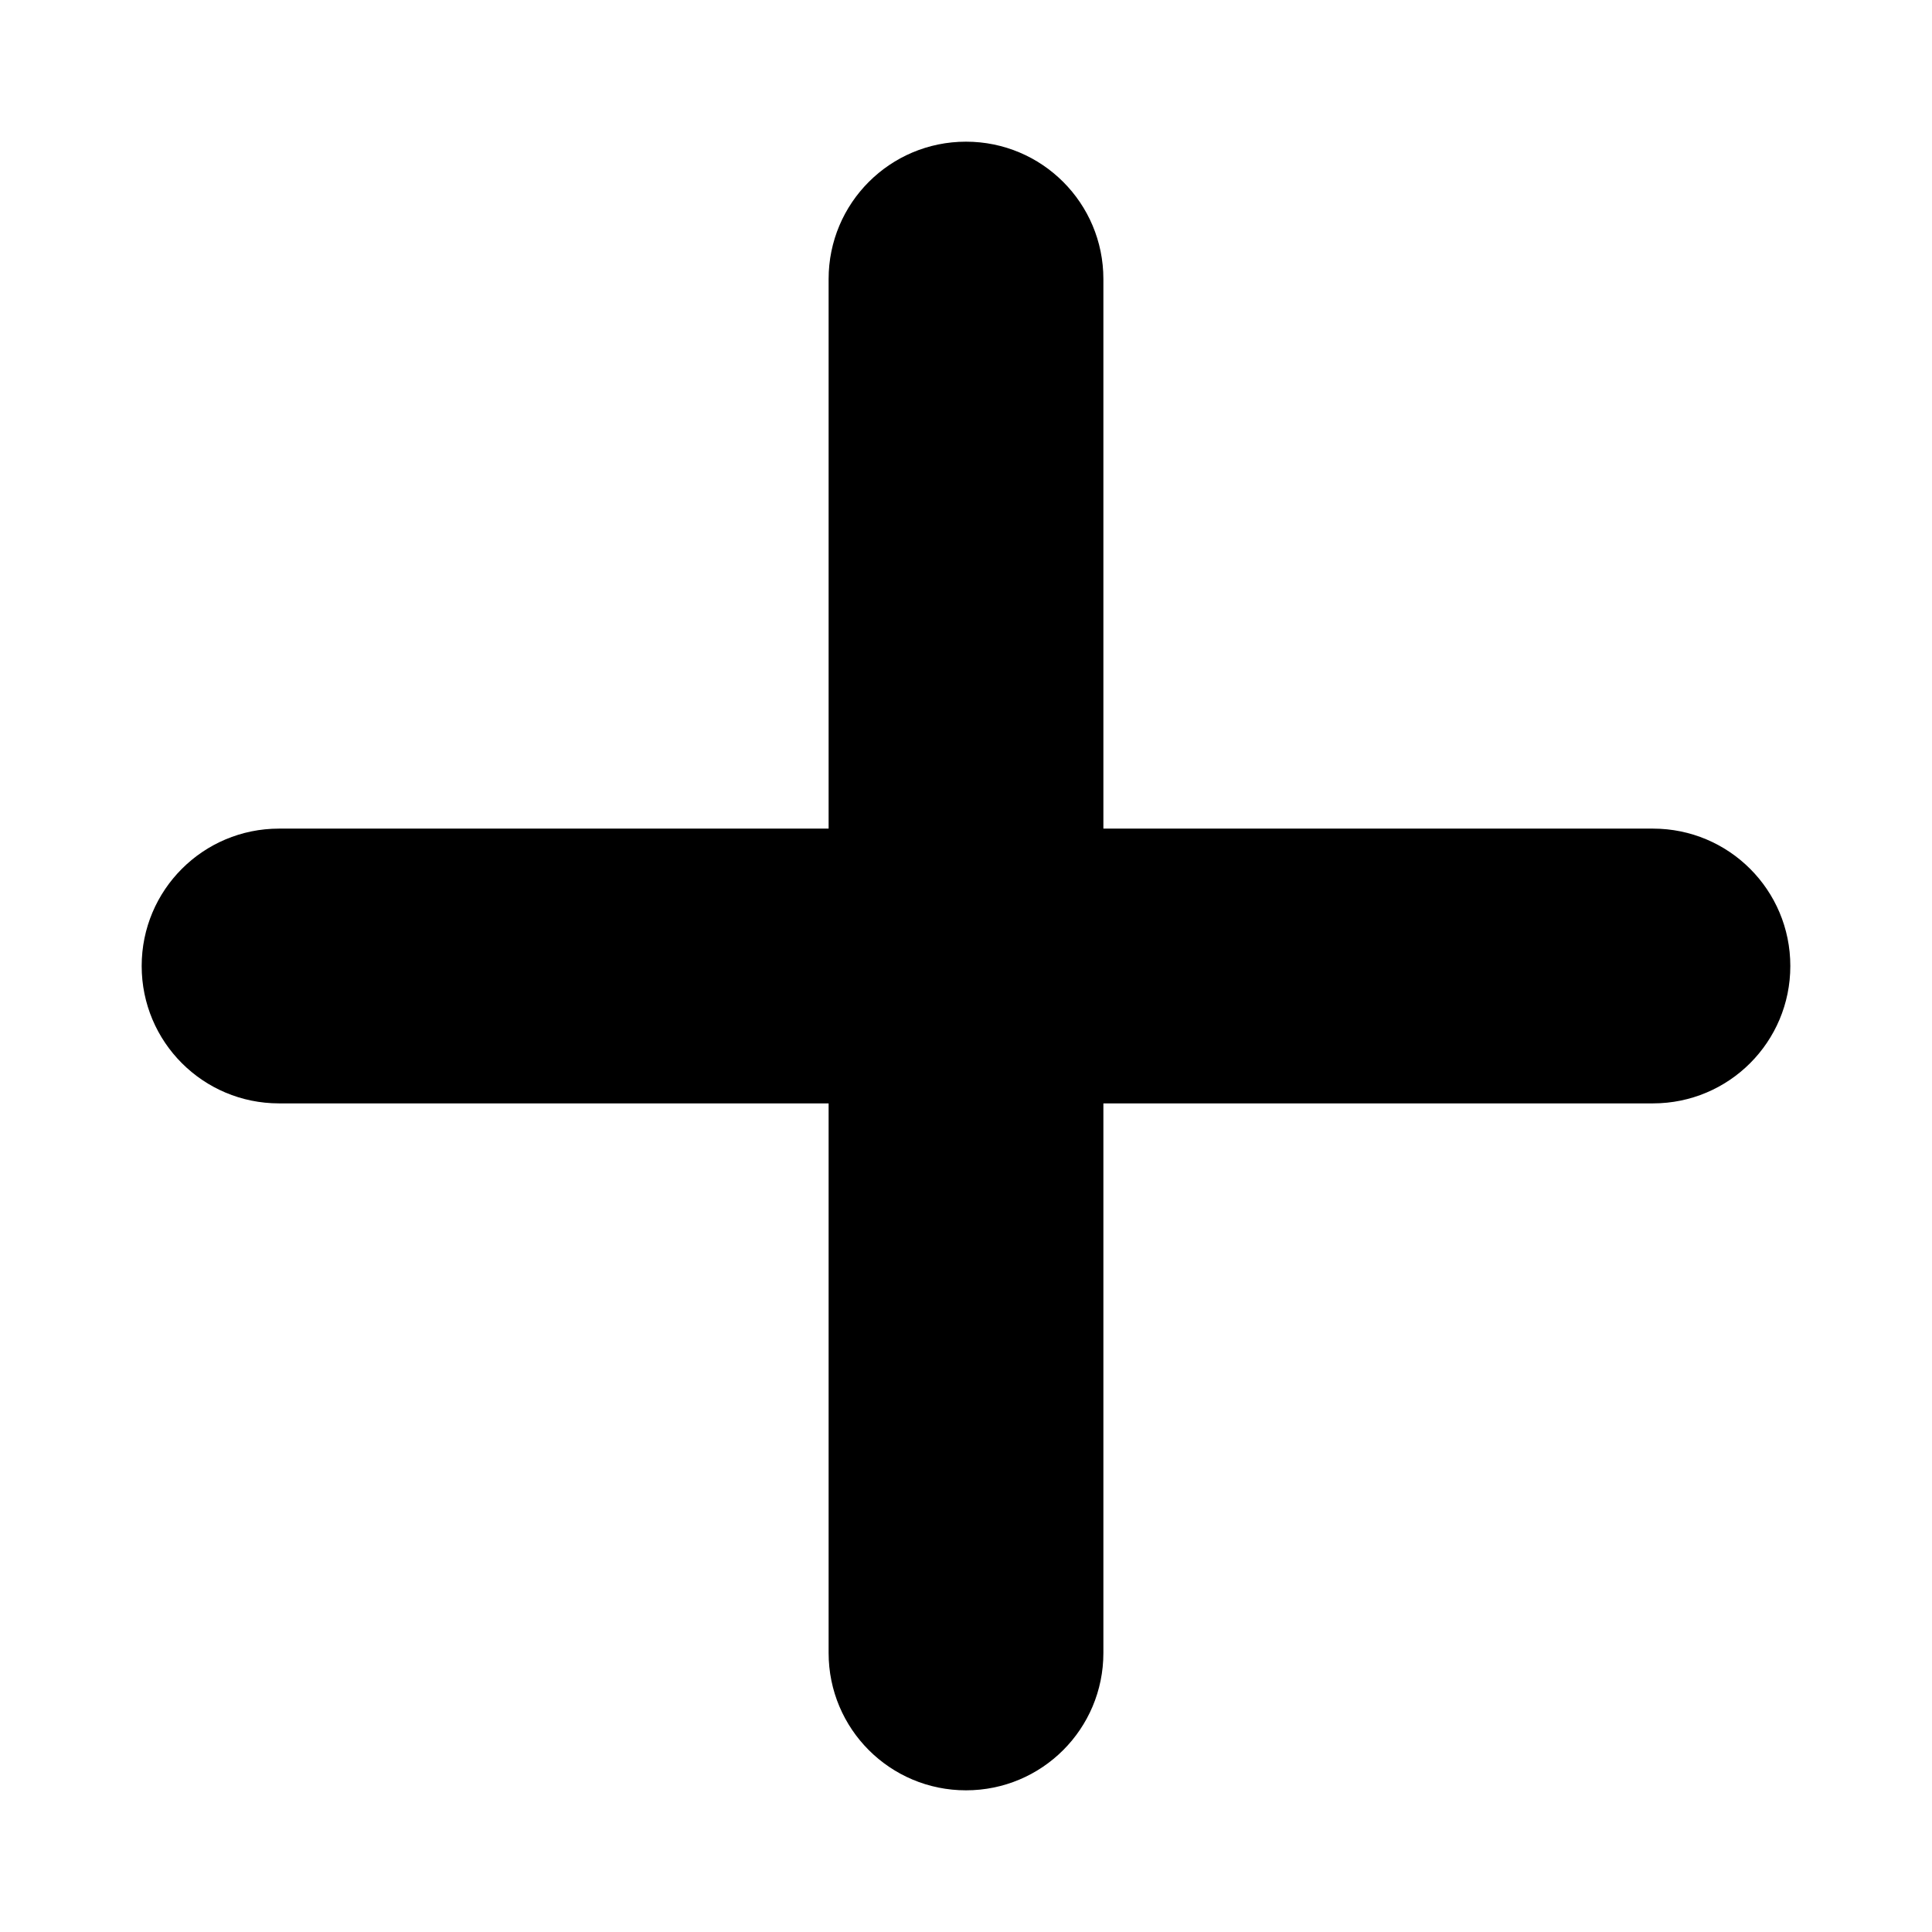
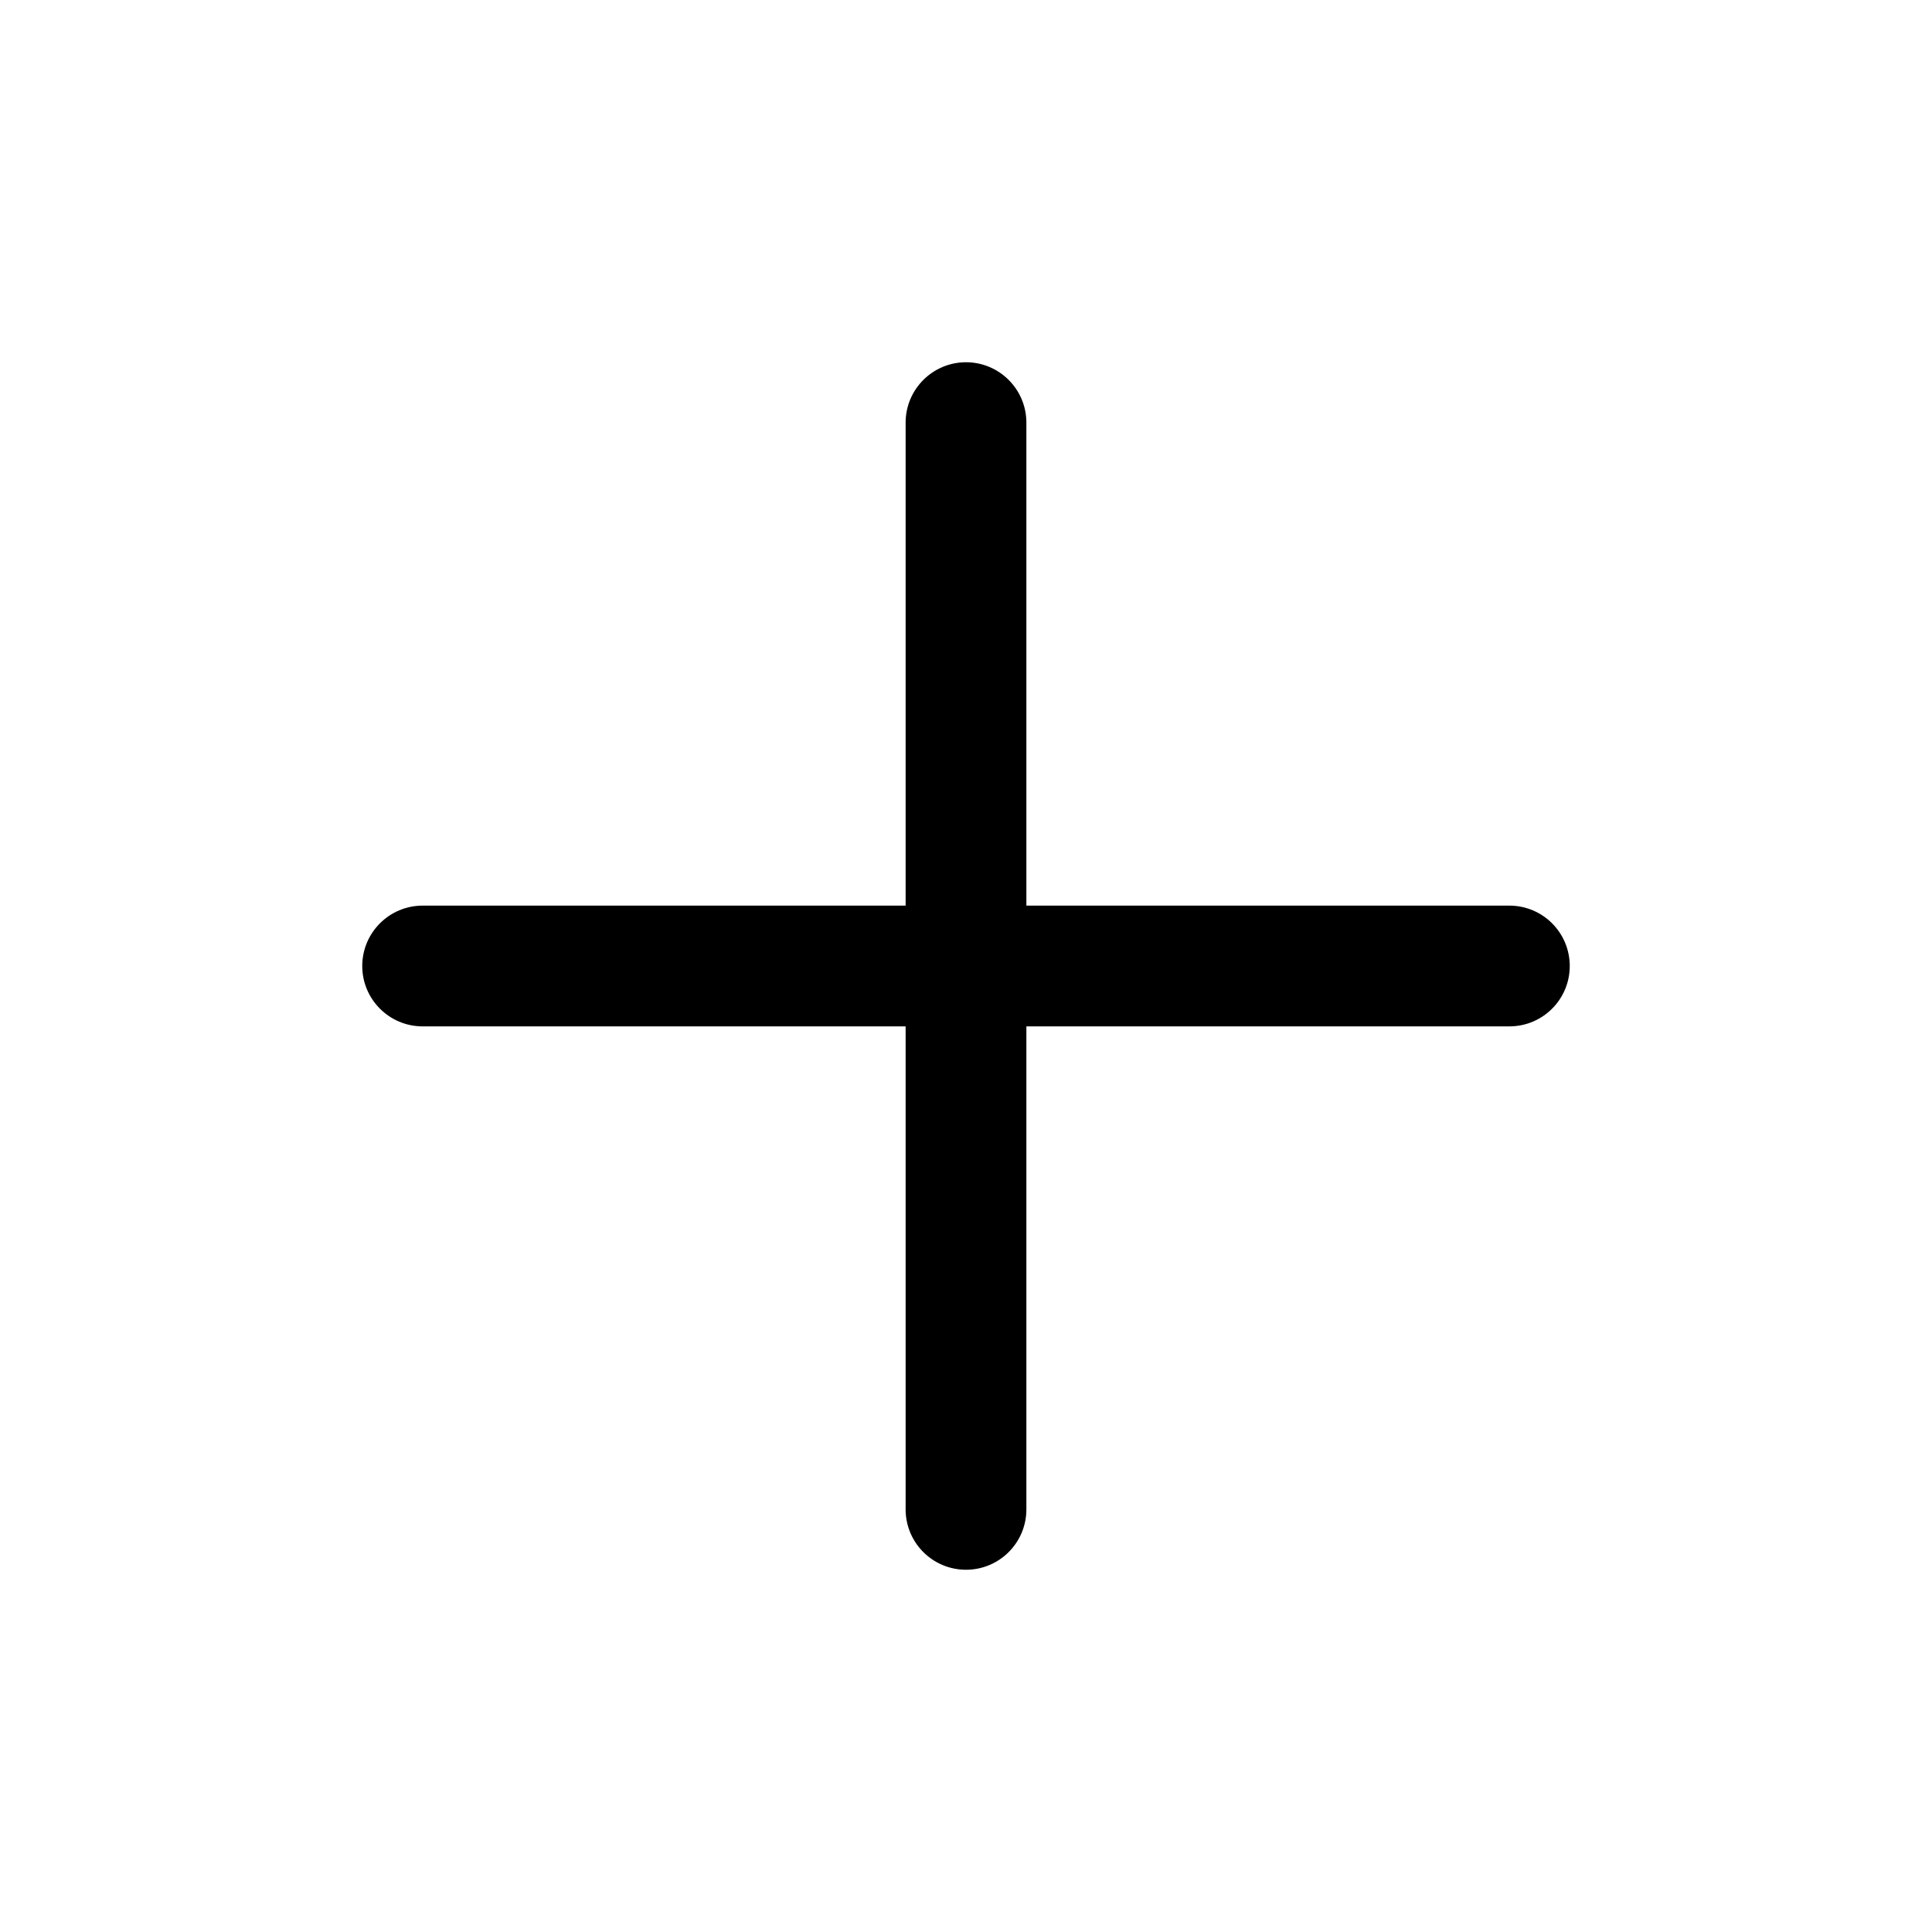
- <svg xmlns="http://www.w3.org/2000/svg" t="1637330956000" class="icon" viewBox="0 0 1024 1024" version="1.1" p-id="9329" width="200" height="200">
+ <svg xmlns="http://www.w3.org/2000/svg" t="1637579148333" class="icon" viewBox="0 0 1024 1024" version="1.1" p-id="2443" width="200" height="200">
  <defs>
    <style type="text/css" />
  </defs>
-   <path d="M876.089 439.182h-291.271v-291.271c0-40.268-32.549-72.818-72.818-72.818s-72.818 32.549-72.818 72.818v291.271h-291.271c-40.268 0-72.818 32.549-72.818 72.818s32.549 72.818 72.818 72.818h291.271v291.271c0 40.268 32.549 72.818 72.818 72.818s72.818-32.549 72.818-72.818v-291.271h291.271c40.268 0 72.818-32.549 72.818-72.818s-32.549-72.818-72.818-72.818z" p-id="9330" />
+   <path d="M800 480l-256 0L544 224c0-17.664-14.336-32-32-32s-32 14.336-32 32l0 256L224 480c-17.664 0-32 14.336-32 32s14.336 32 32 32l256 0 0 256c0 17.696 14.336 32 32 32s32-14.304 32-32l0-256 256 0c17.696 0 32-14.336 32-32S817.696 480 800 480z" p-id="2444" />
</svg>
